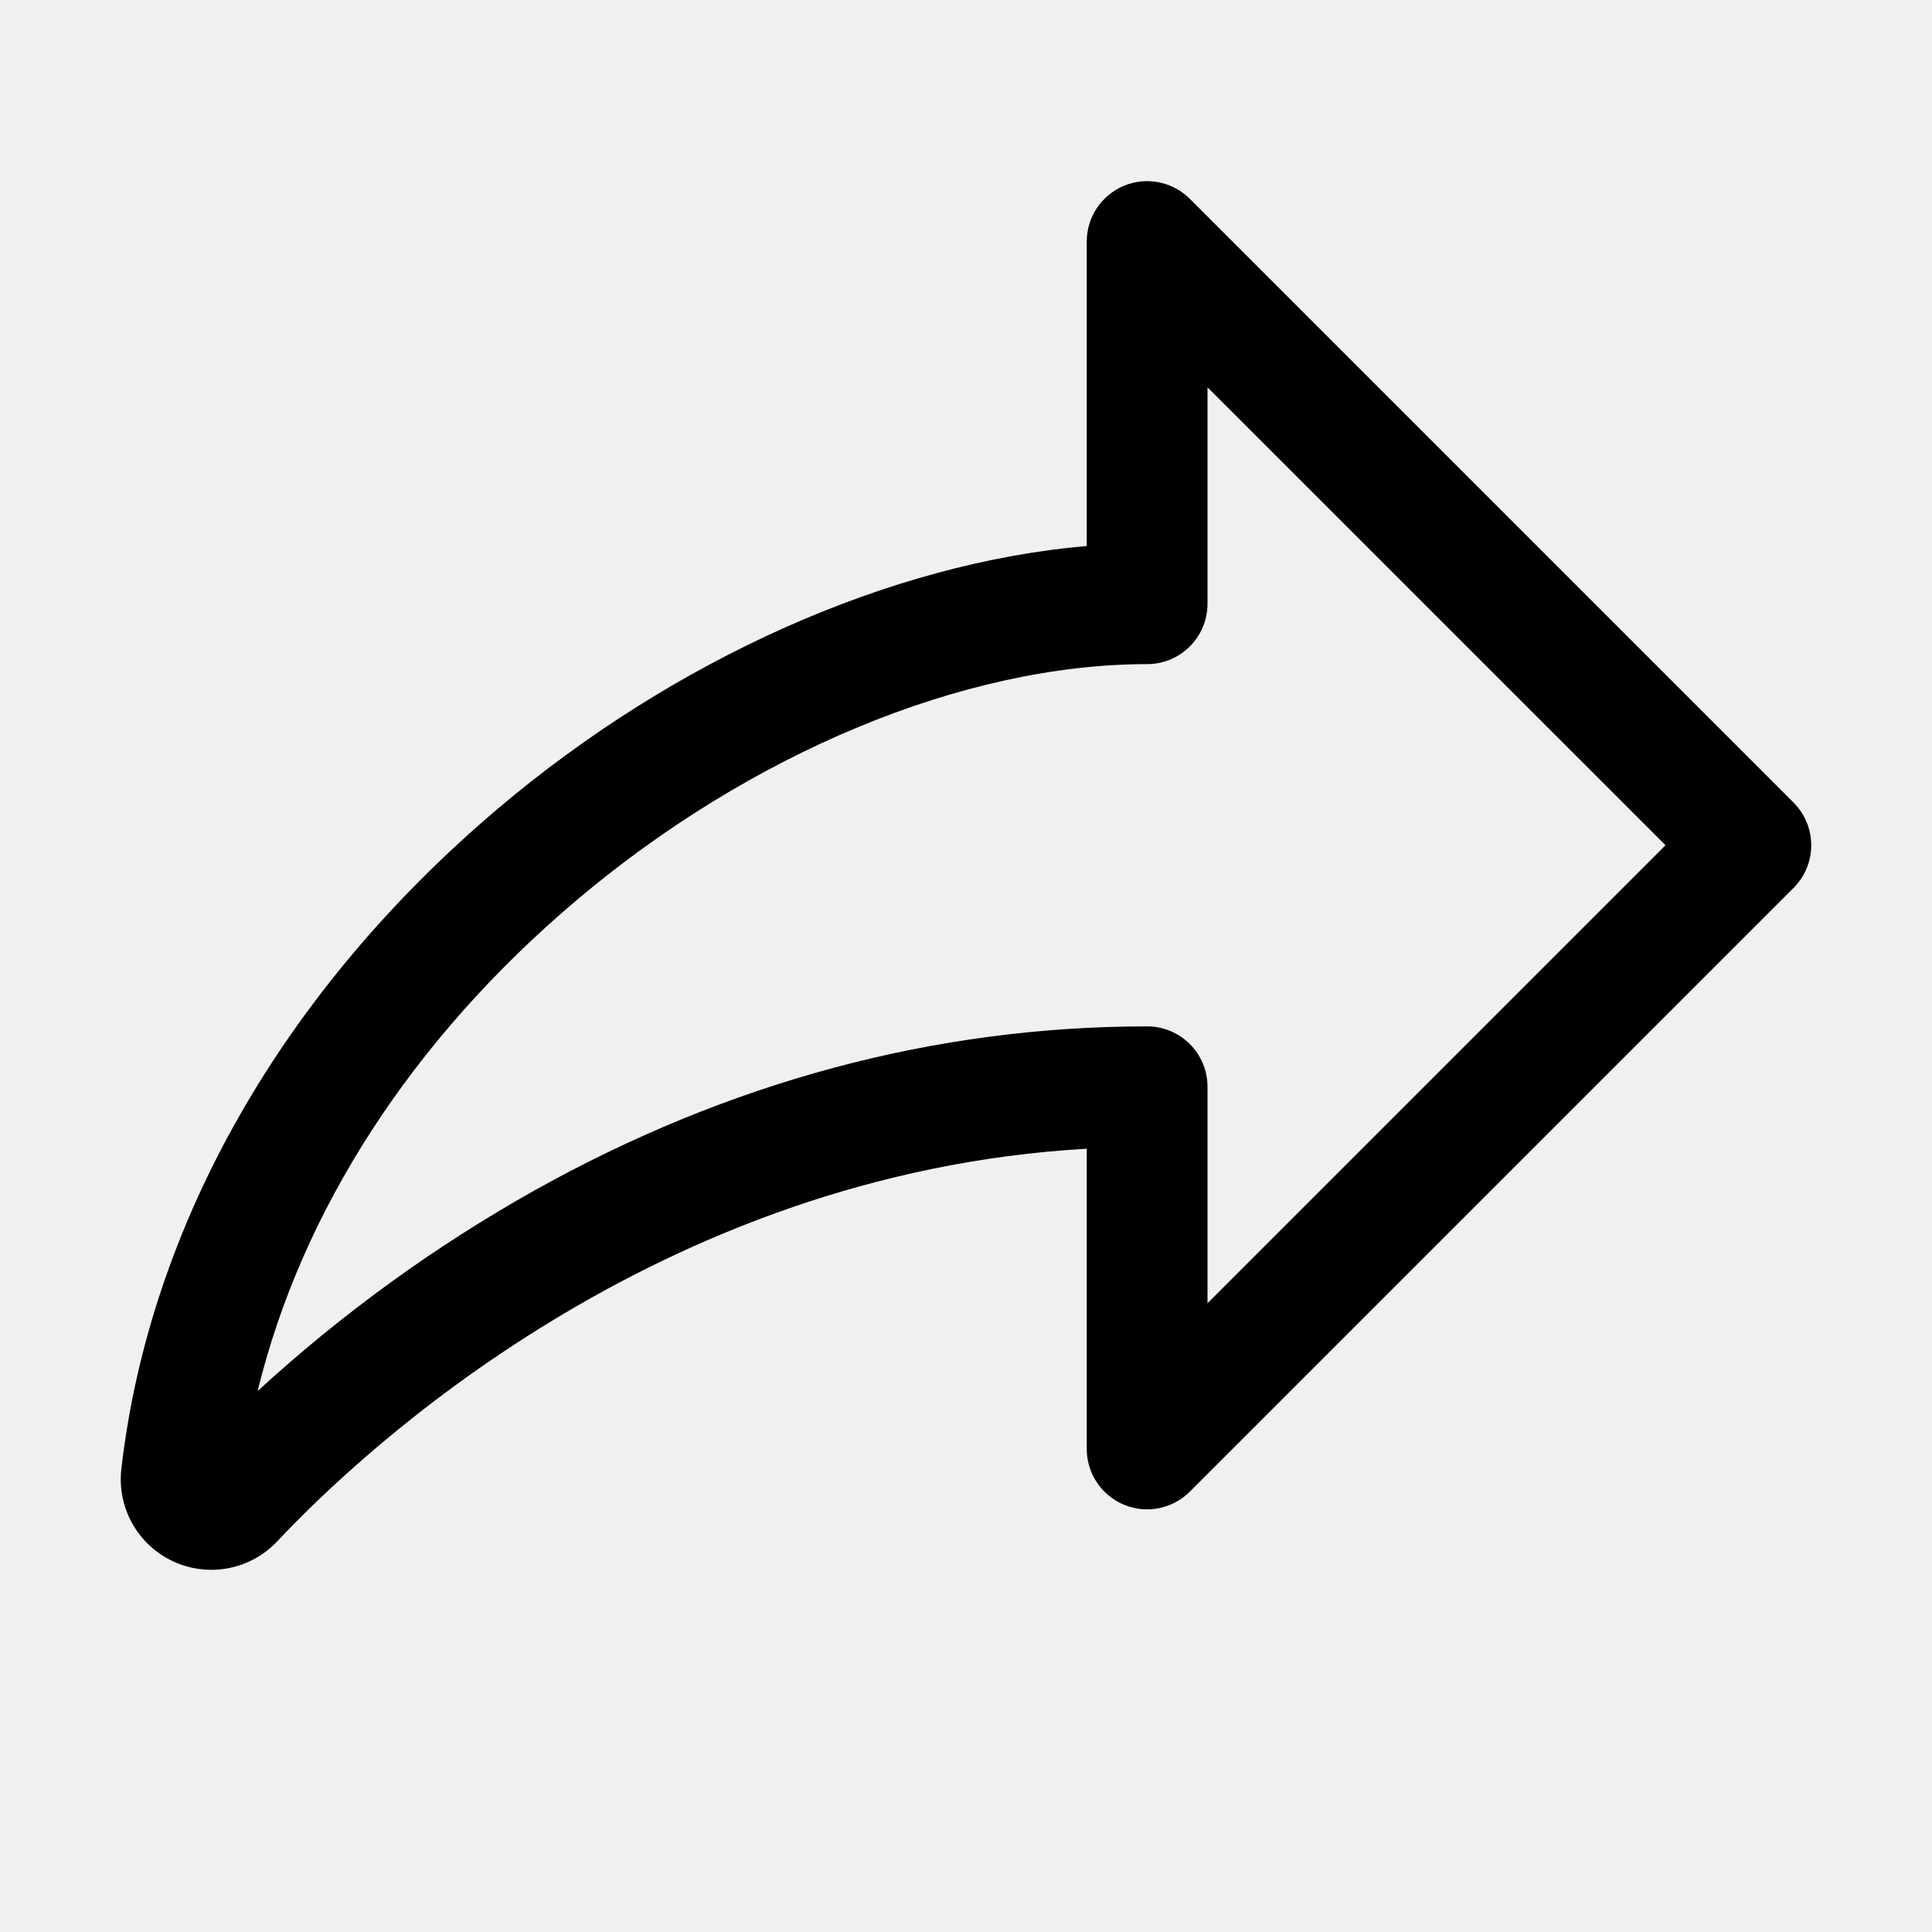
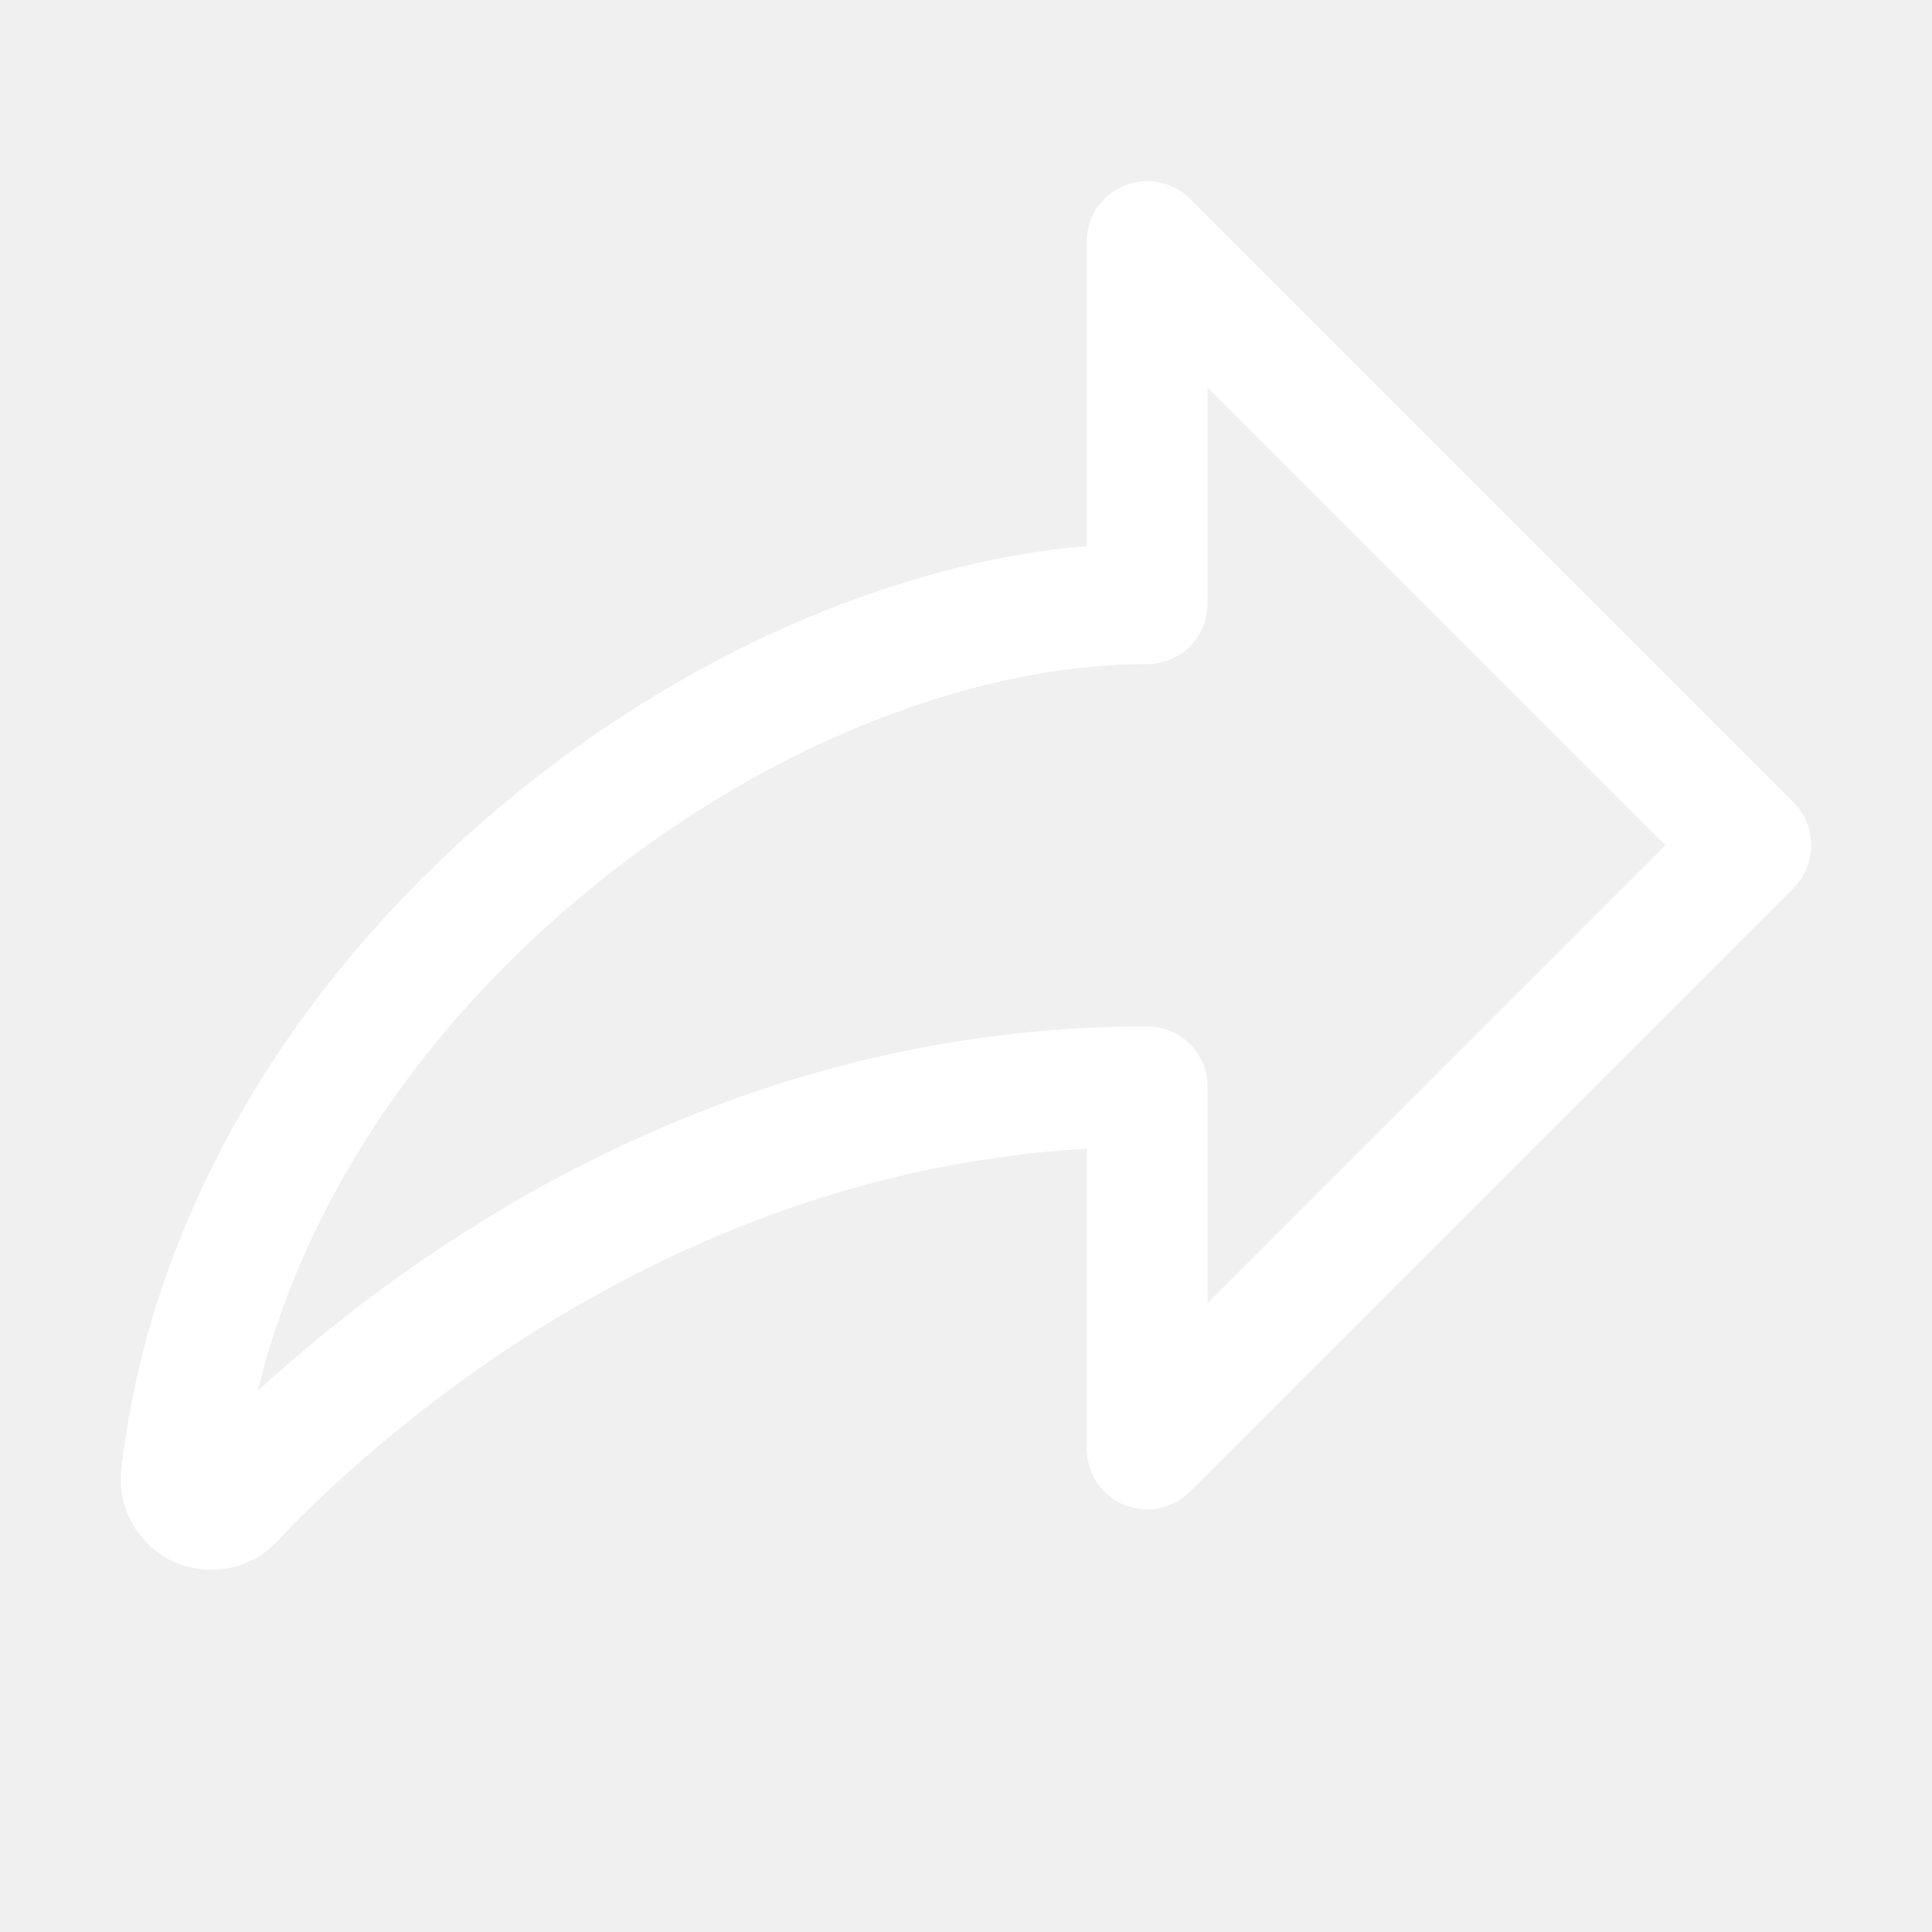
- <svg xmlns="http://www.w3.org/2000/svg" fill="#000" width="32" height="32" viewBox="0 0 256 256">
+ <svg xmlns="http://www.w3.org/2000/svg" fill="#FFFFFF" width="32" height="32" viewBox="0 0 256 256">
  <path d="M237.66,106.35l-80-80A8,8,0,0,0,144,32V72.35c-25.94,2.22-54.59,14.92-78.16,34.91-28.38,24.08-46.05,55.11-49.76,87.37a12,12,0,0,0,20.68,9.58h0c11-11.71,50.14-48.74,107.24-52V192a8,8,0,0,0,13.66,5.65l80-80A8,8,0,0,0,237.66,106.35ZM160,172.69V144a8,8,0,0,0-8-8c-28.08,0-55.43,7.33-81.29,21.8a196.17,196.17,0,0,0-36.57,26.52c5.8-23.84,20.42-46.51,42.05-64.86C99.41,99.77,127.75,88,152,88a8,8,0,0,0,8-8V51.32L220.69,112Z">
    </path>
</svg>
